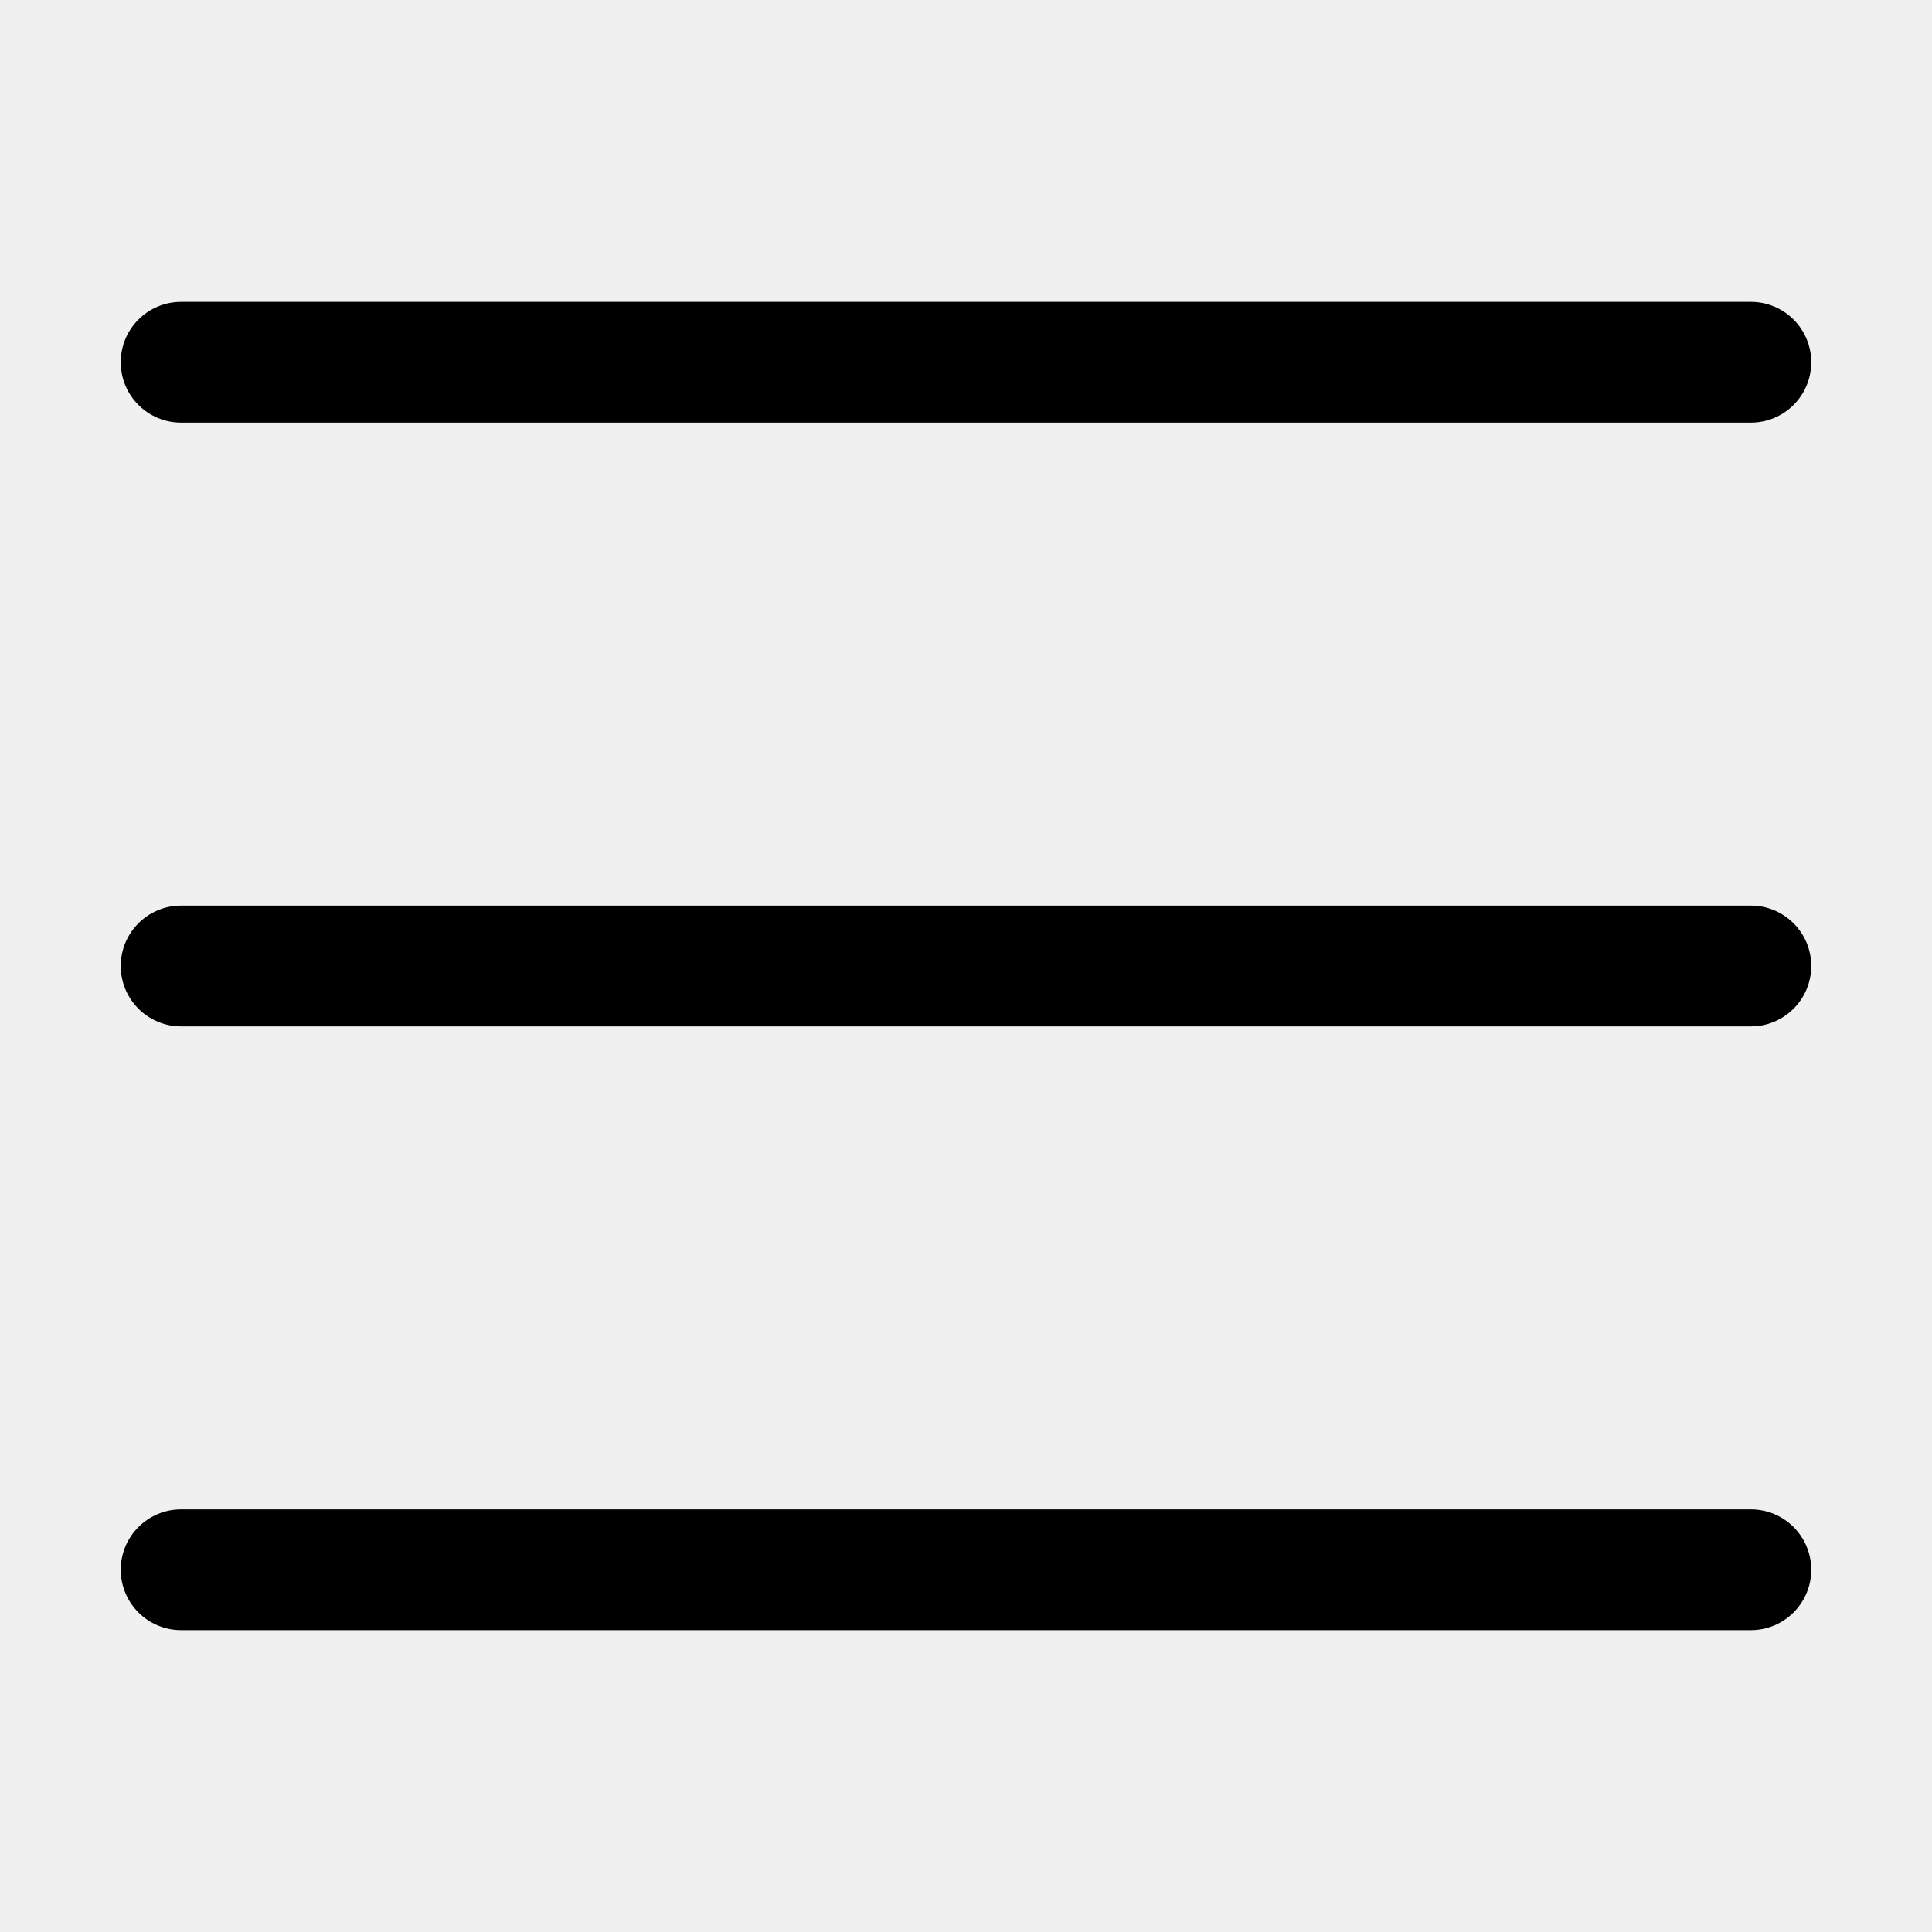
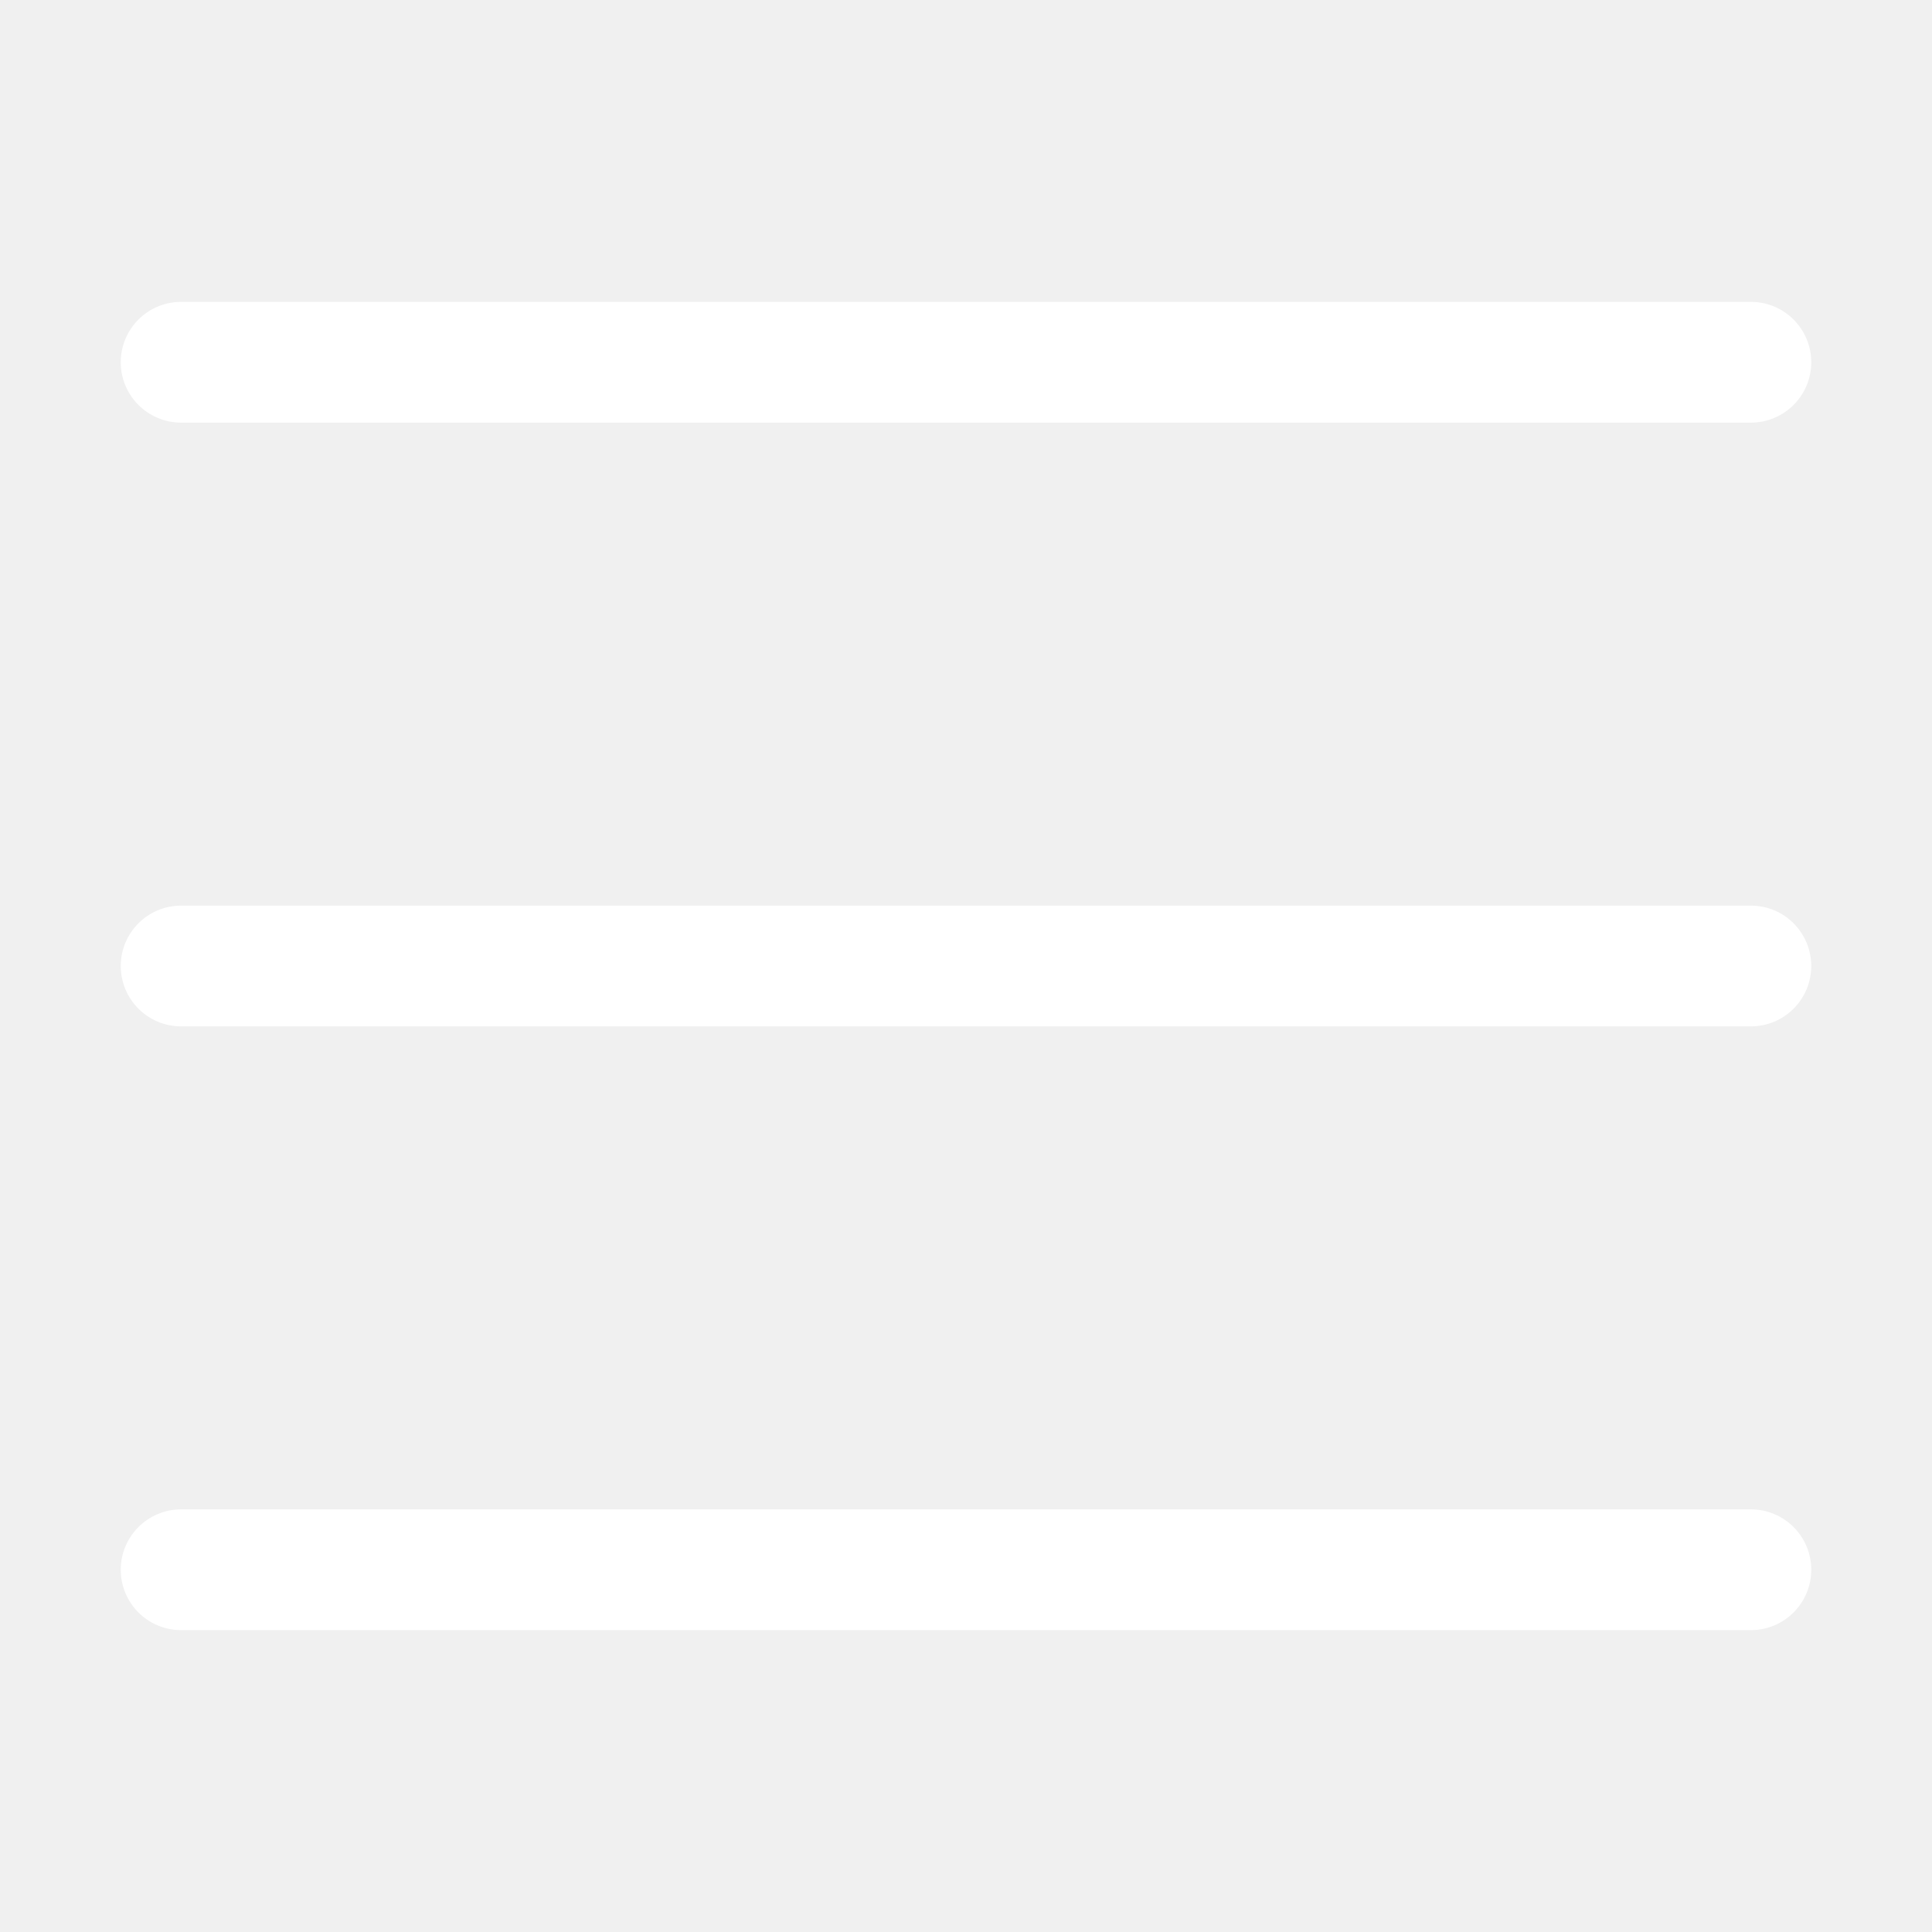
- <svg xmlns="http://www.w3.org/2000/svg" viewBox="0 0 32 32">
-   <path d="M30 26a1 1 0 01-1 1H3a1 1 0 010-2h26a1 1 0 011 1zM3 7h26a1 1 0 000-2H3a1 1 0 000 2zm26 8H3a1 1 0 000 2h26a1 1 0 000-2z" data-name="Layer 46" />
+ <svg xmlns="http://www.w3.org/2000/svg" fill="#fff" viewBox="0 0 32 32">
+   <path d="M30 26a1 1 0 01-1 1H3a1 1 0 010-2h26a1 1 0 011 1zM3 7h26a1 1 0 000-2H3a1 1 0 000 2zm26 8H3a1 1 0 000 2h26a1 1 0 000-2z" />
</svg>
